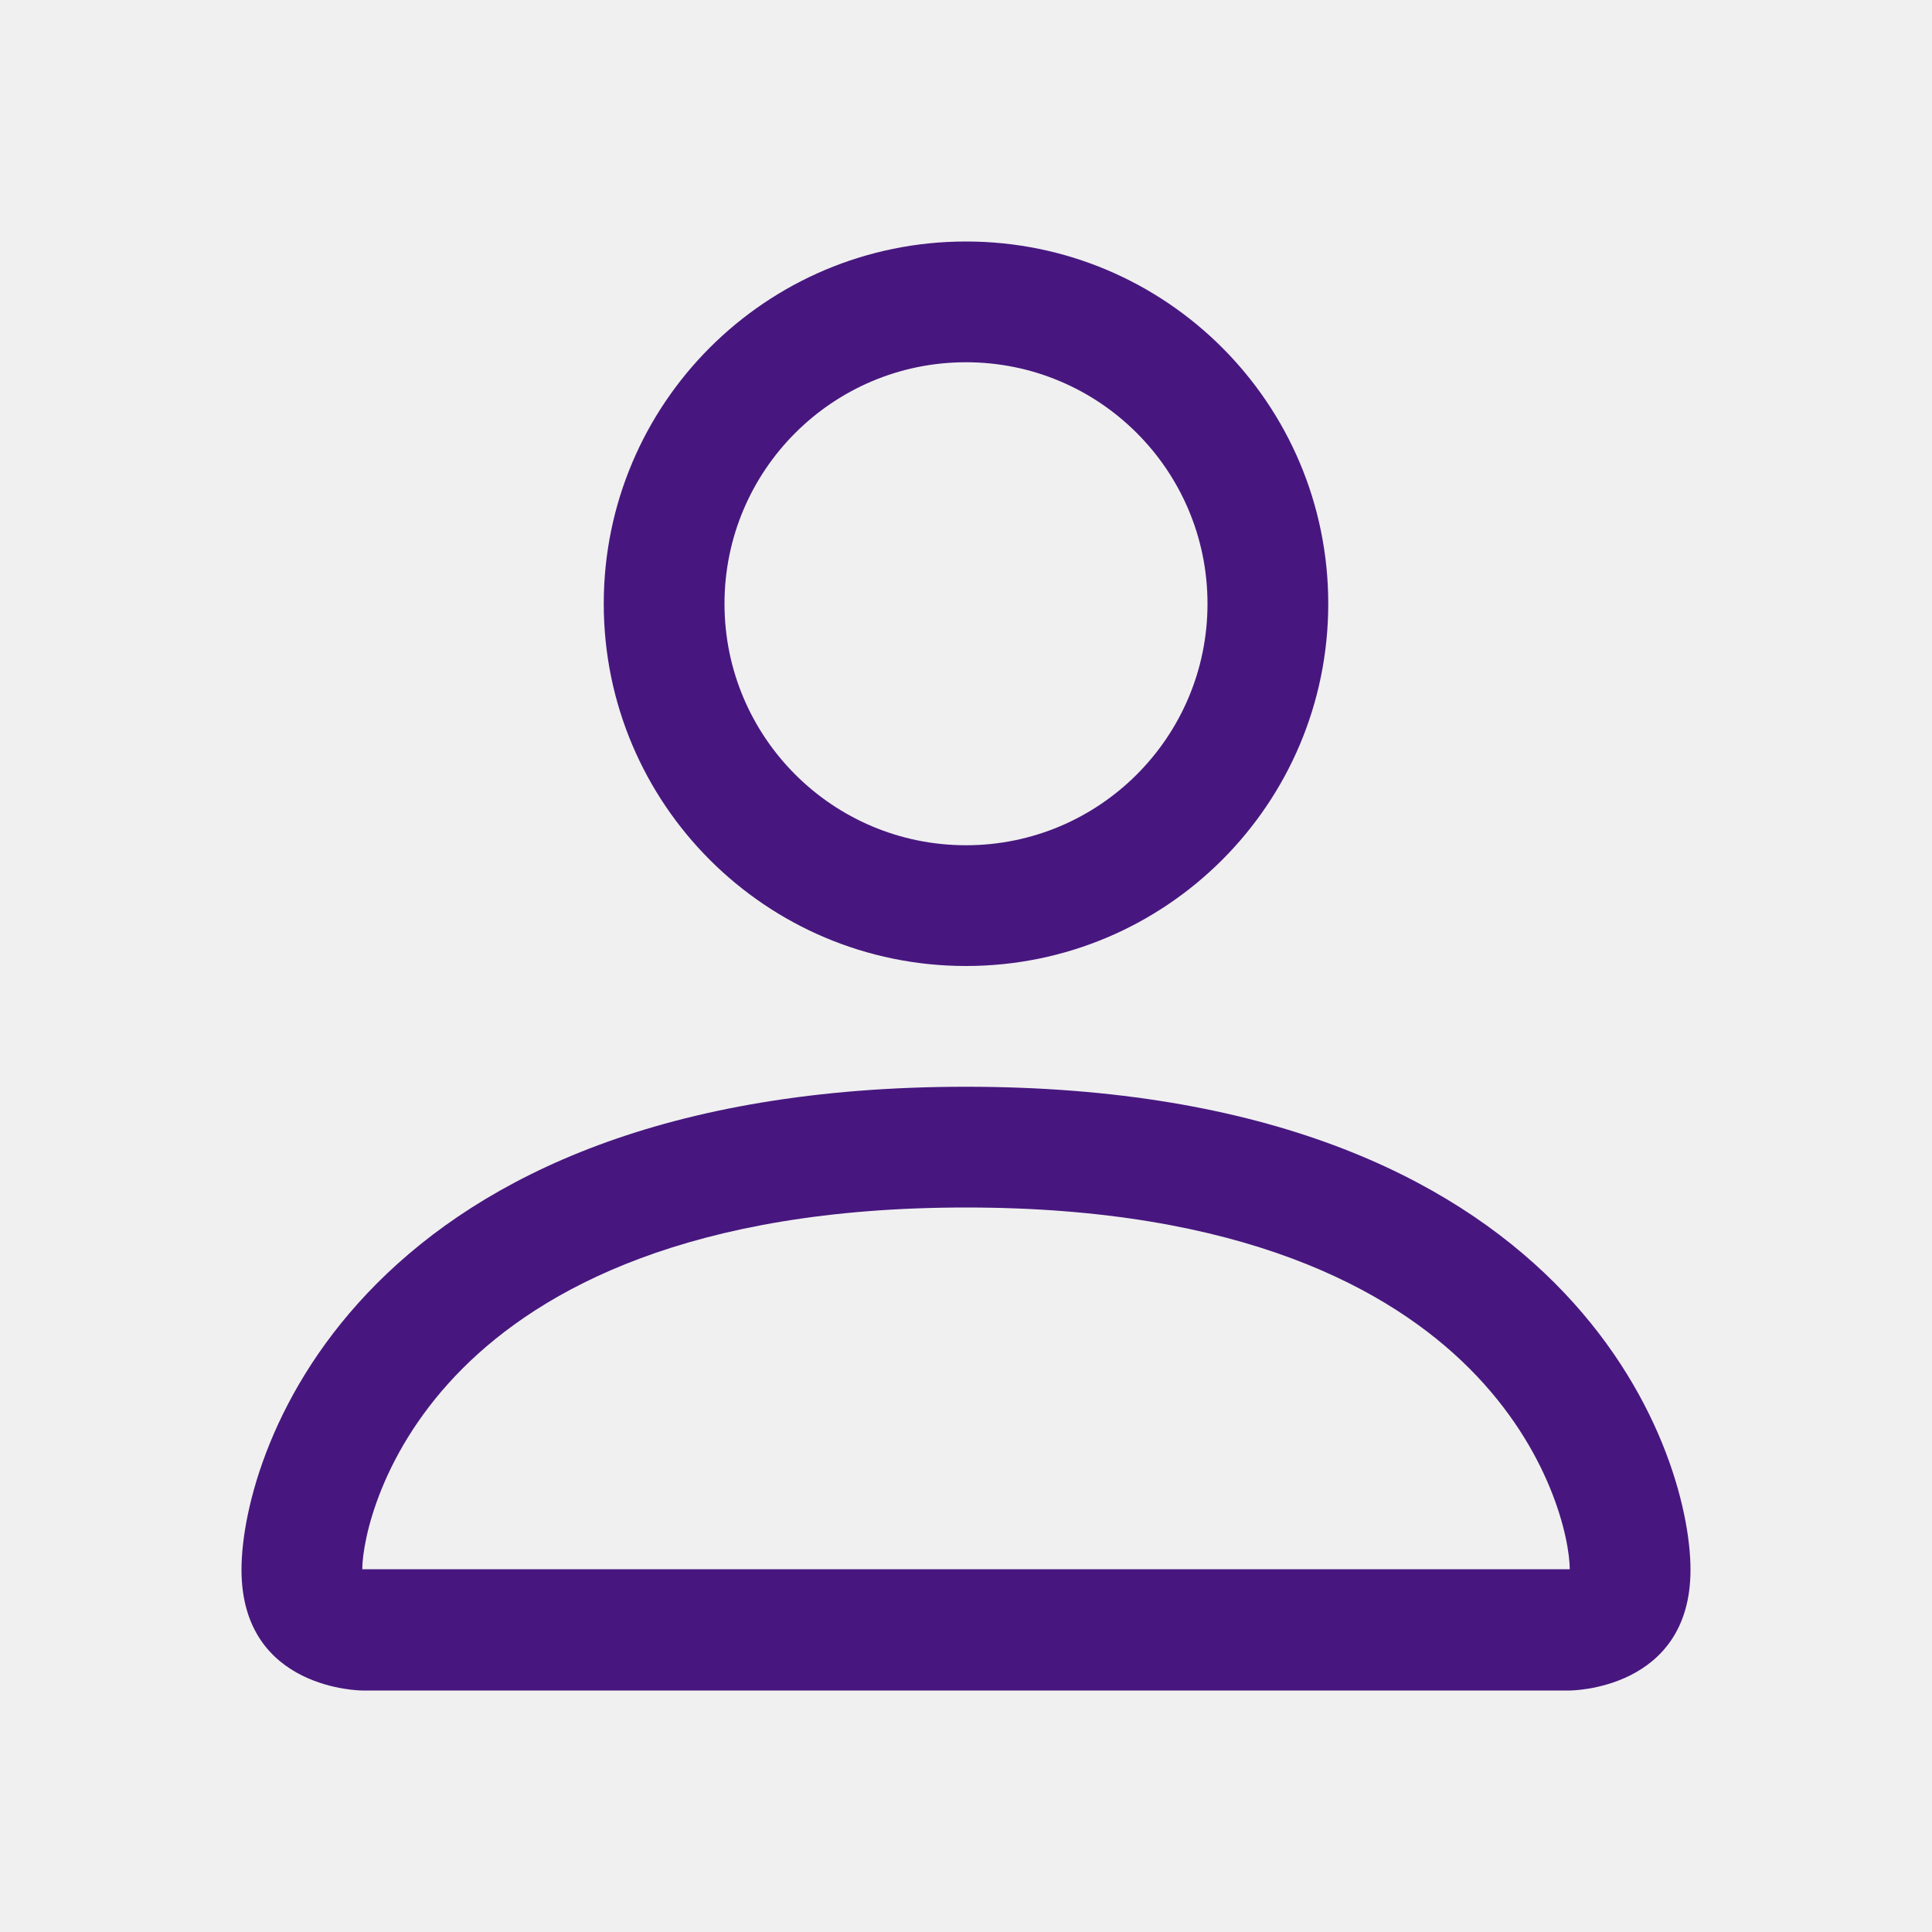
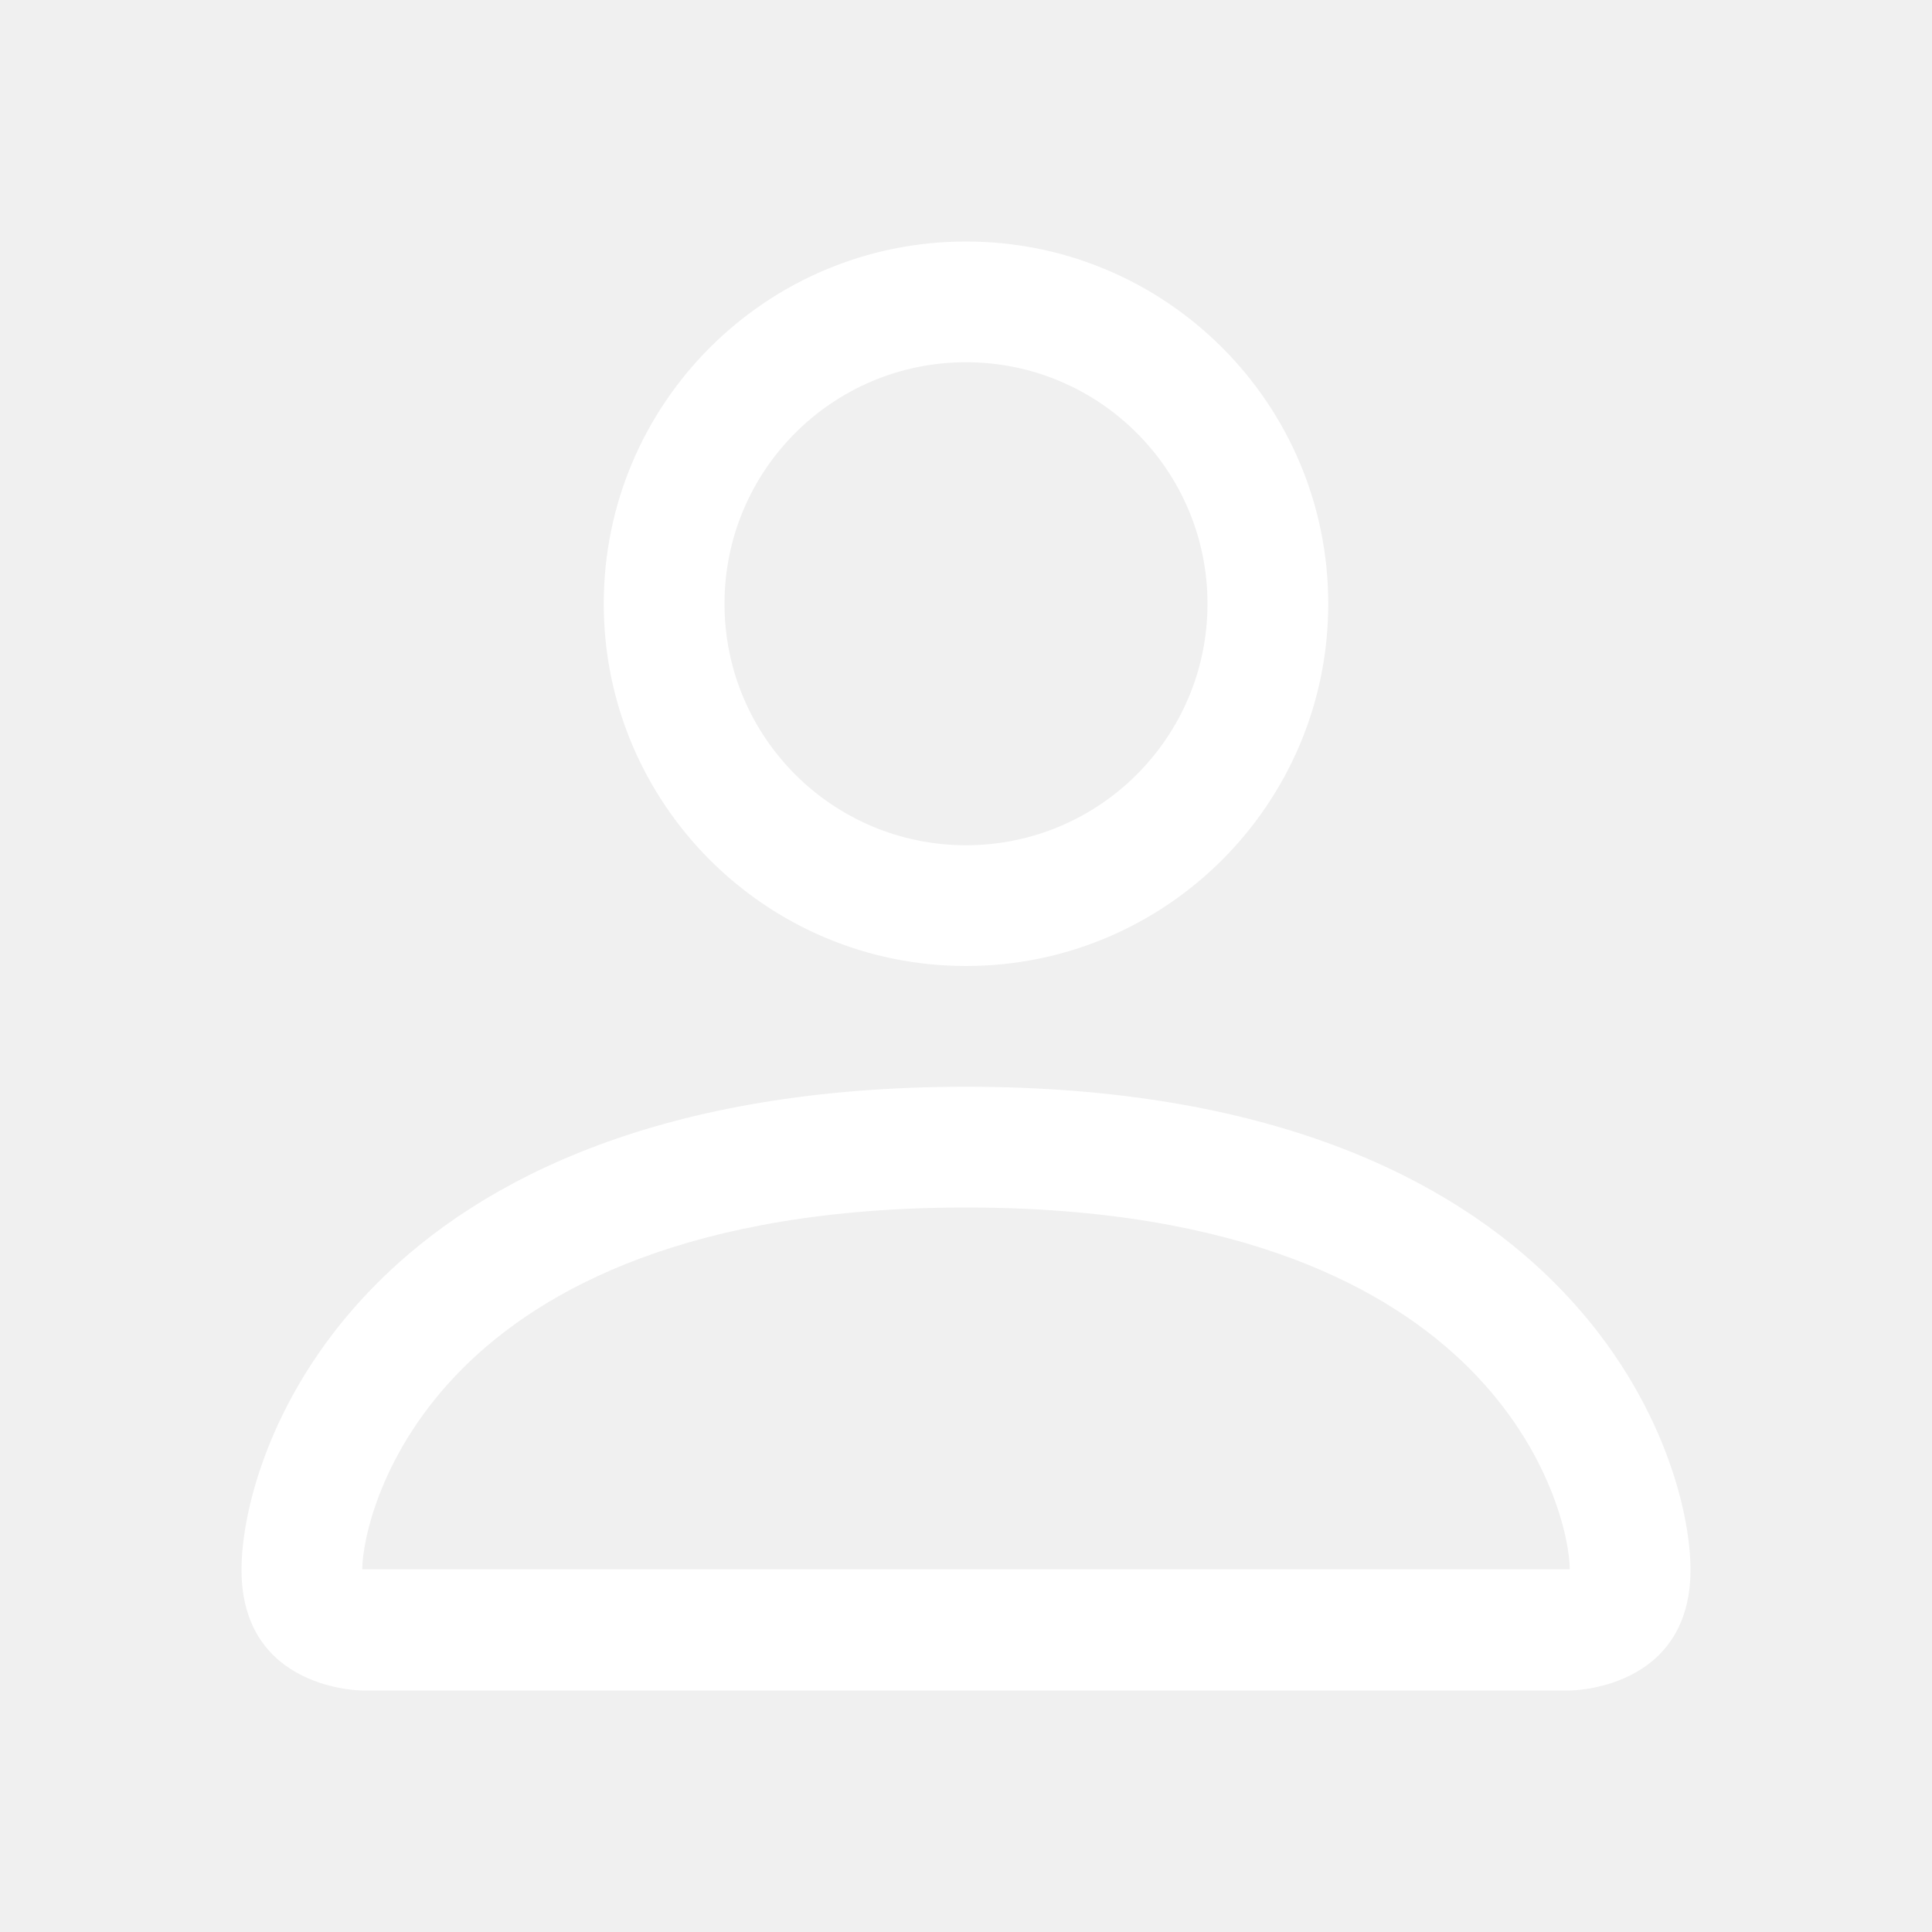
- <svg xmlns="http://www.w3.org/2000/svg" width="16" height="16" fill="#47177F" class="bi bi-person" viewBox="0 0 16 16">
+ <svg xmlns="http://www.w3.org/2000/svg" width="16" height="16" fill="white" class="bi bi-person" viewBox="0 0 16 16">
  <path d="M8 8a3 3 0 1 0 0-6 3 3 0 0 0 0 6zm2-3a2 2 0 1 1-4 0 2 2 0 0 1 4 0zm4 8c0 1-1 1-1 1H3s-1 0-1-1 1-4 6-4 6 3 6 4zm-1-.004c-.001-.246-.154-.986-.832-1.664C11.516 10.68 10.289 10 8 10c-2.29 0-3.516.68-4.168 1.332-.678.678-.83 1.418-.832 1.664h10z" />
</svg>
